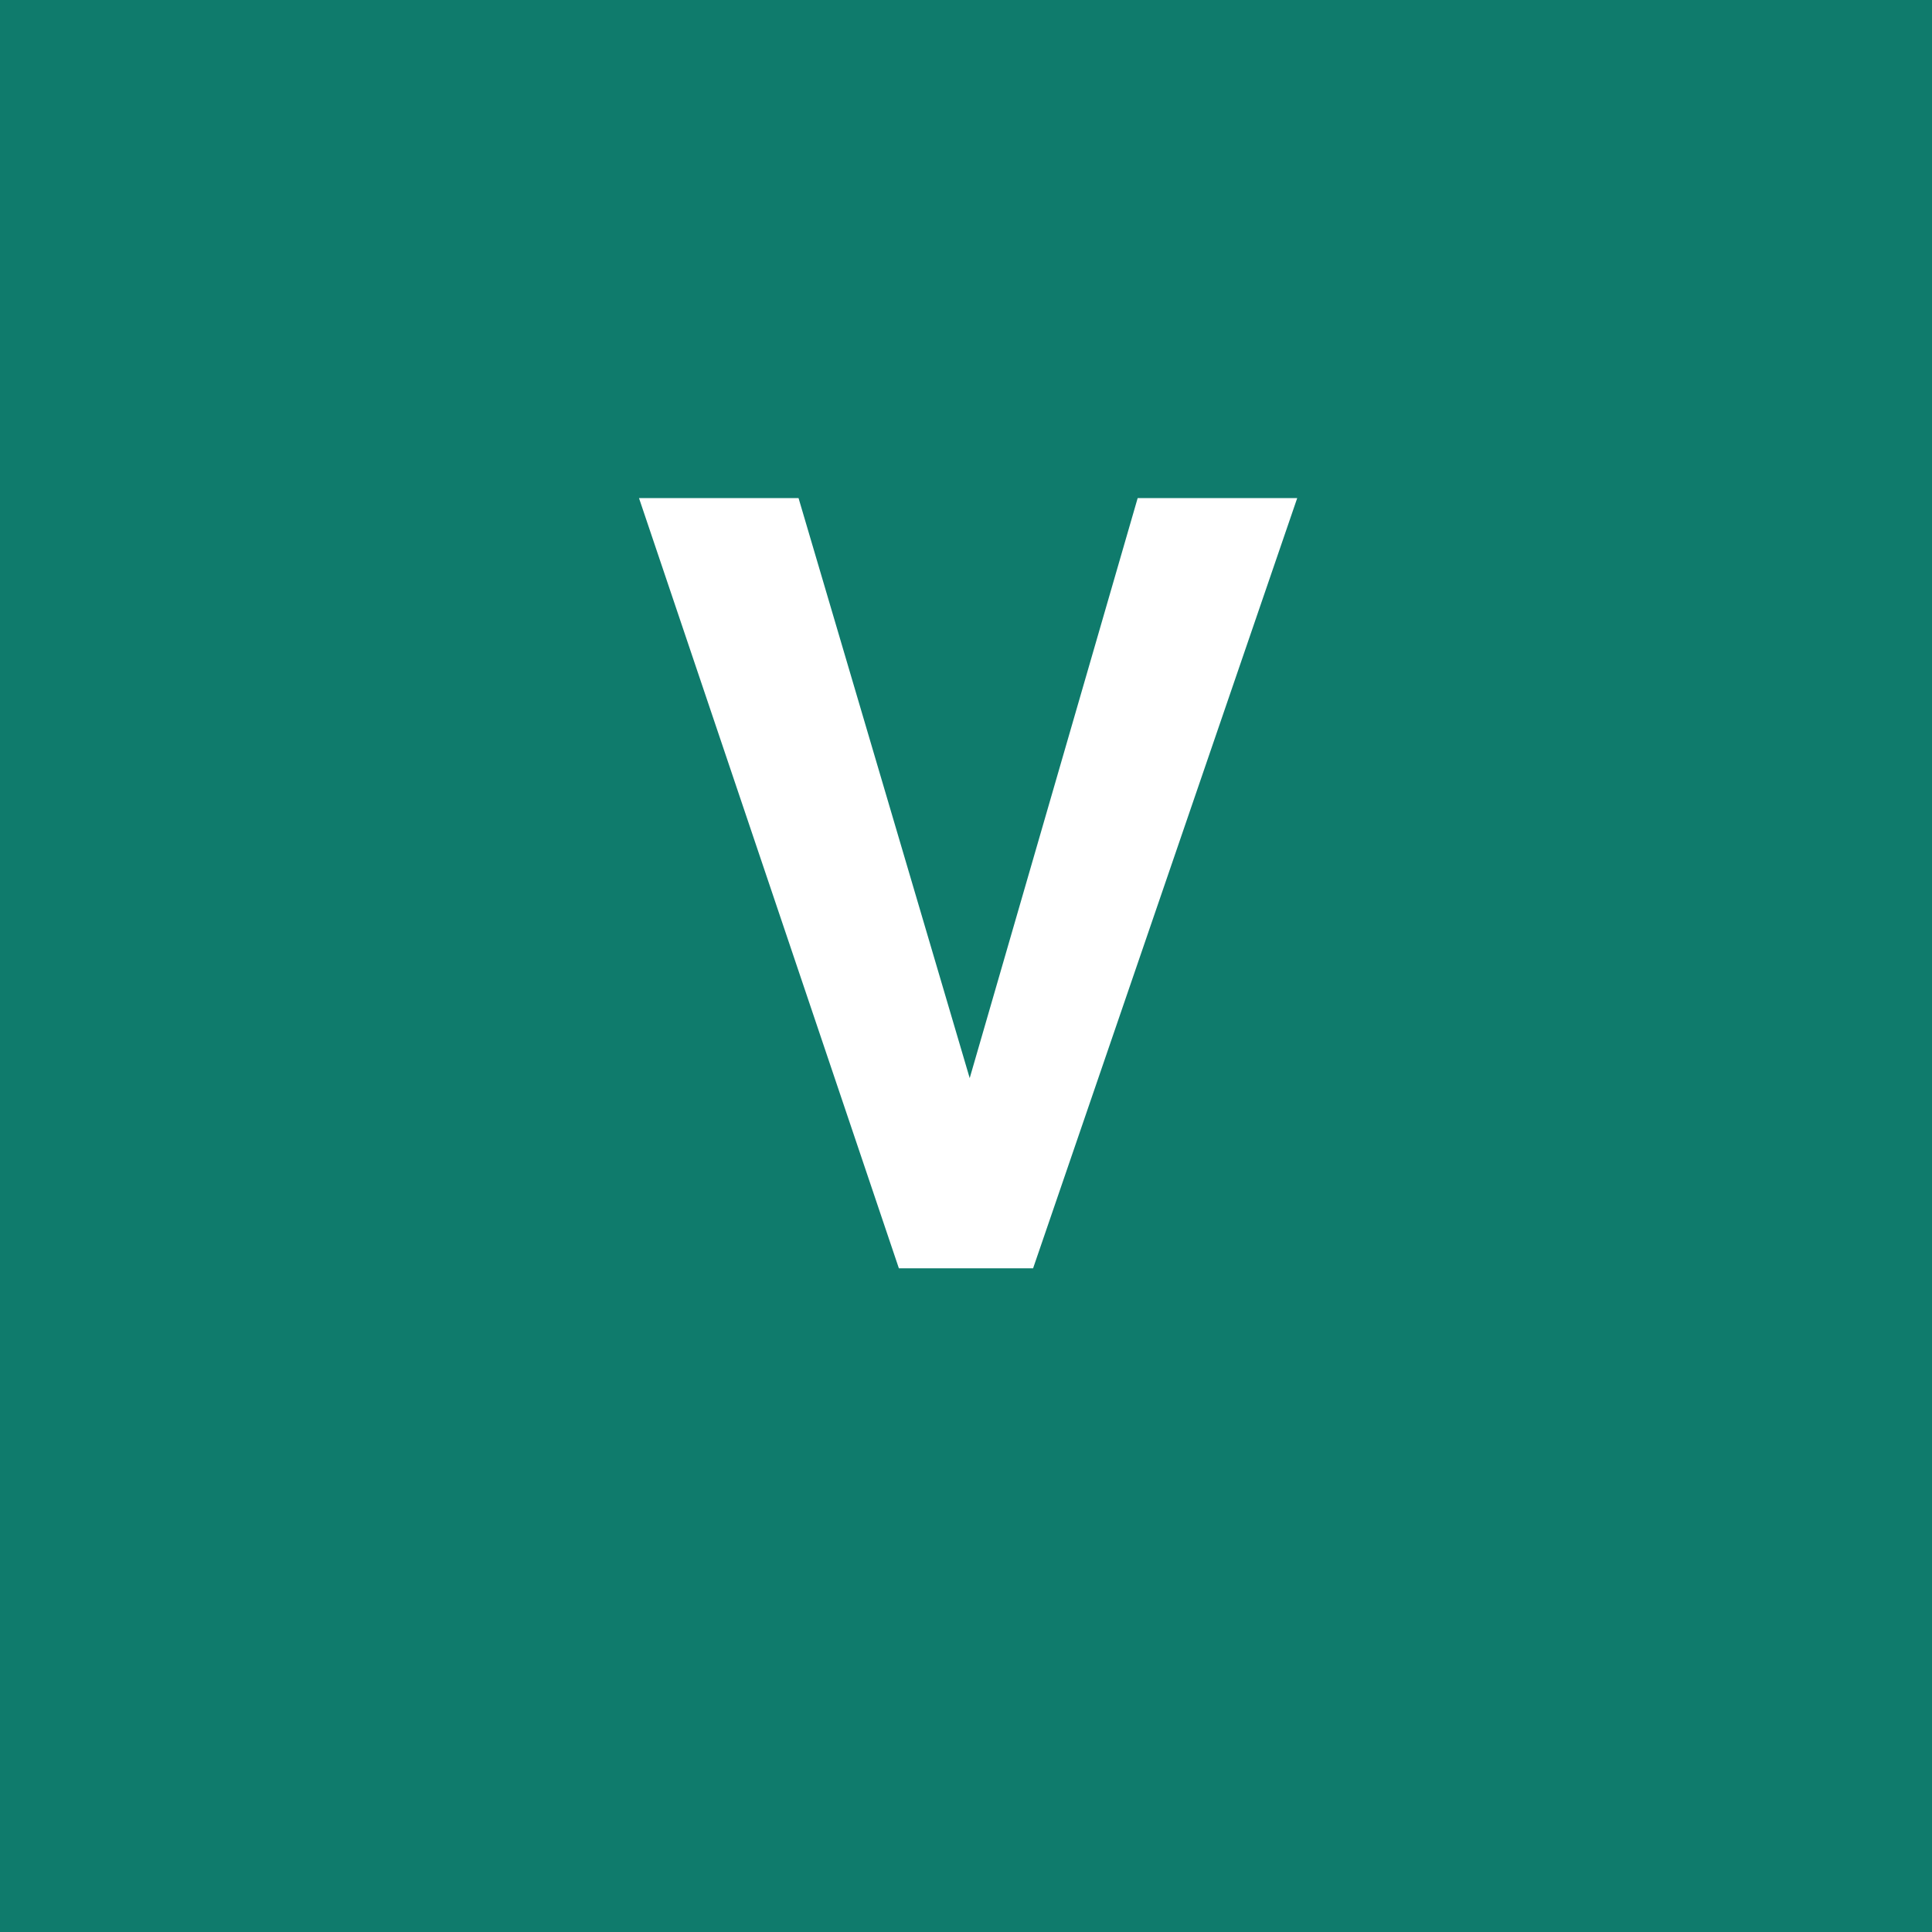
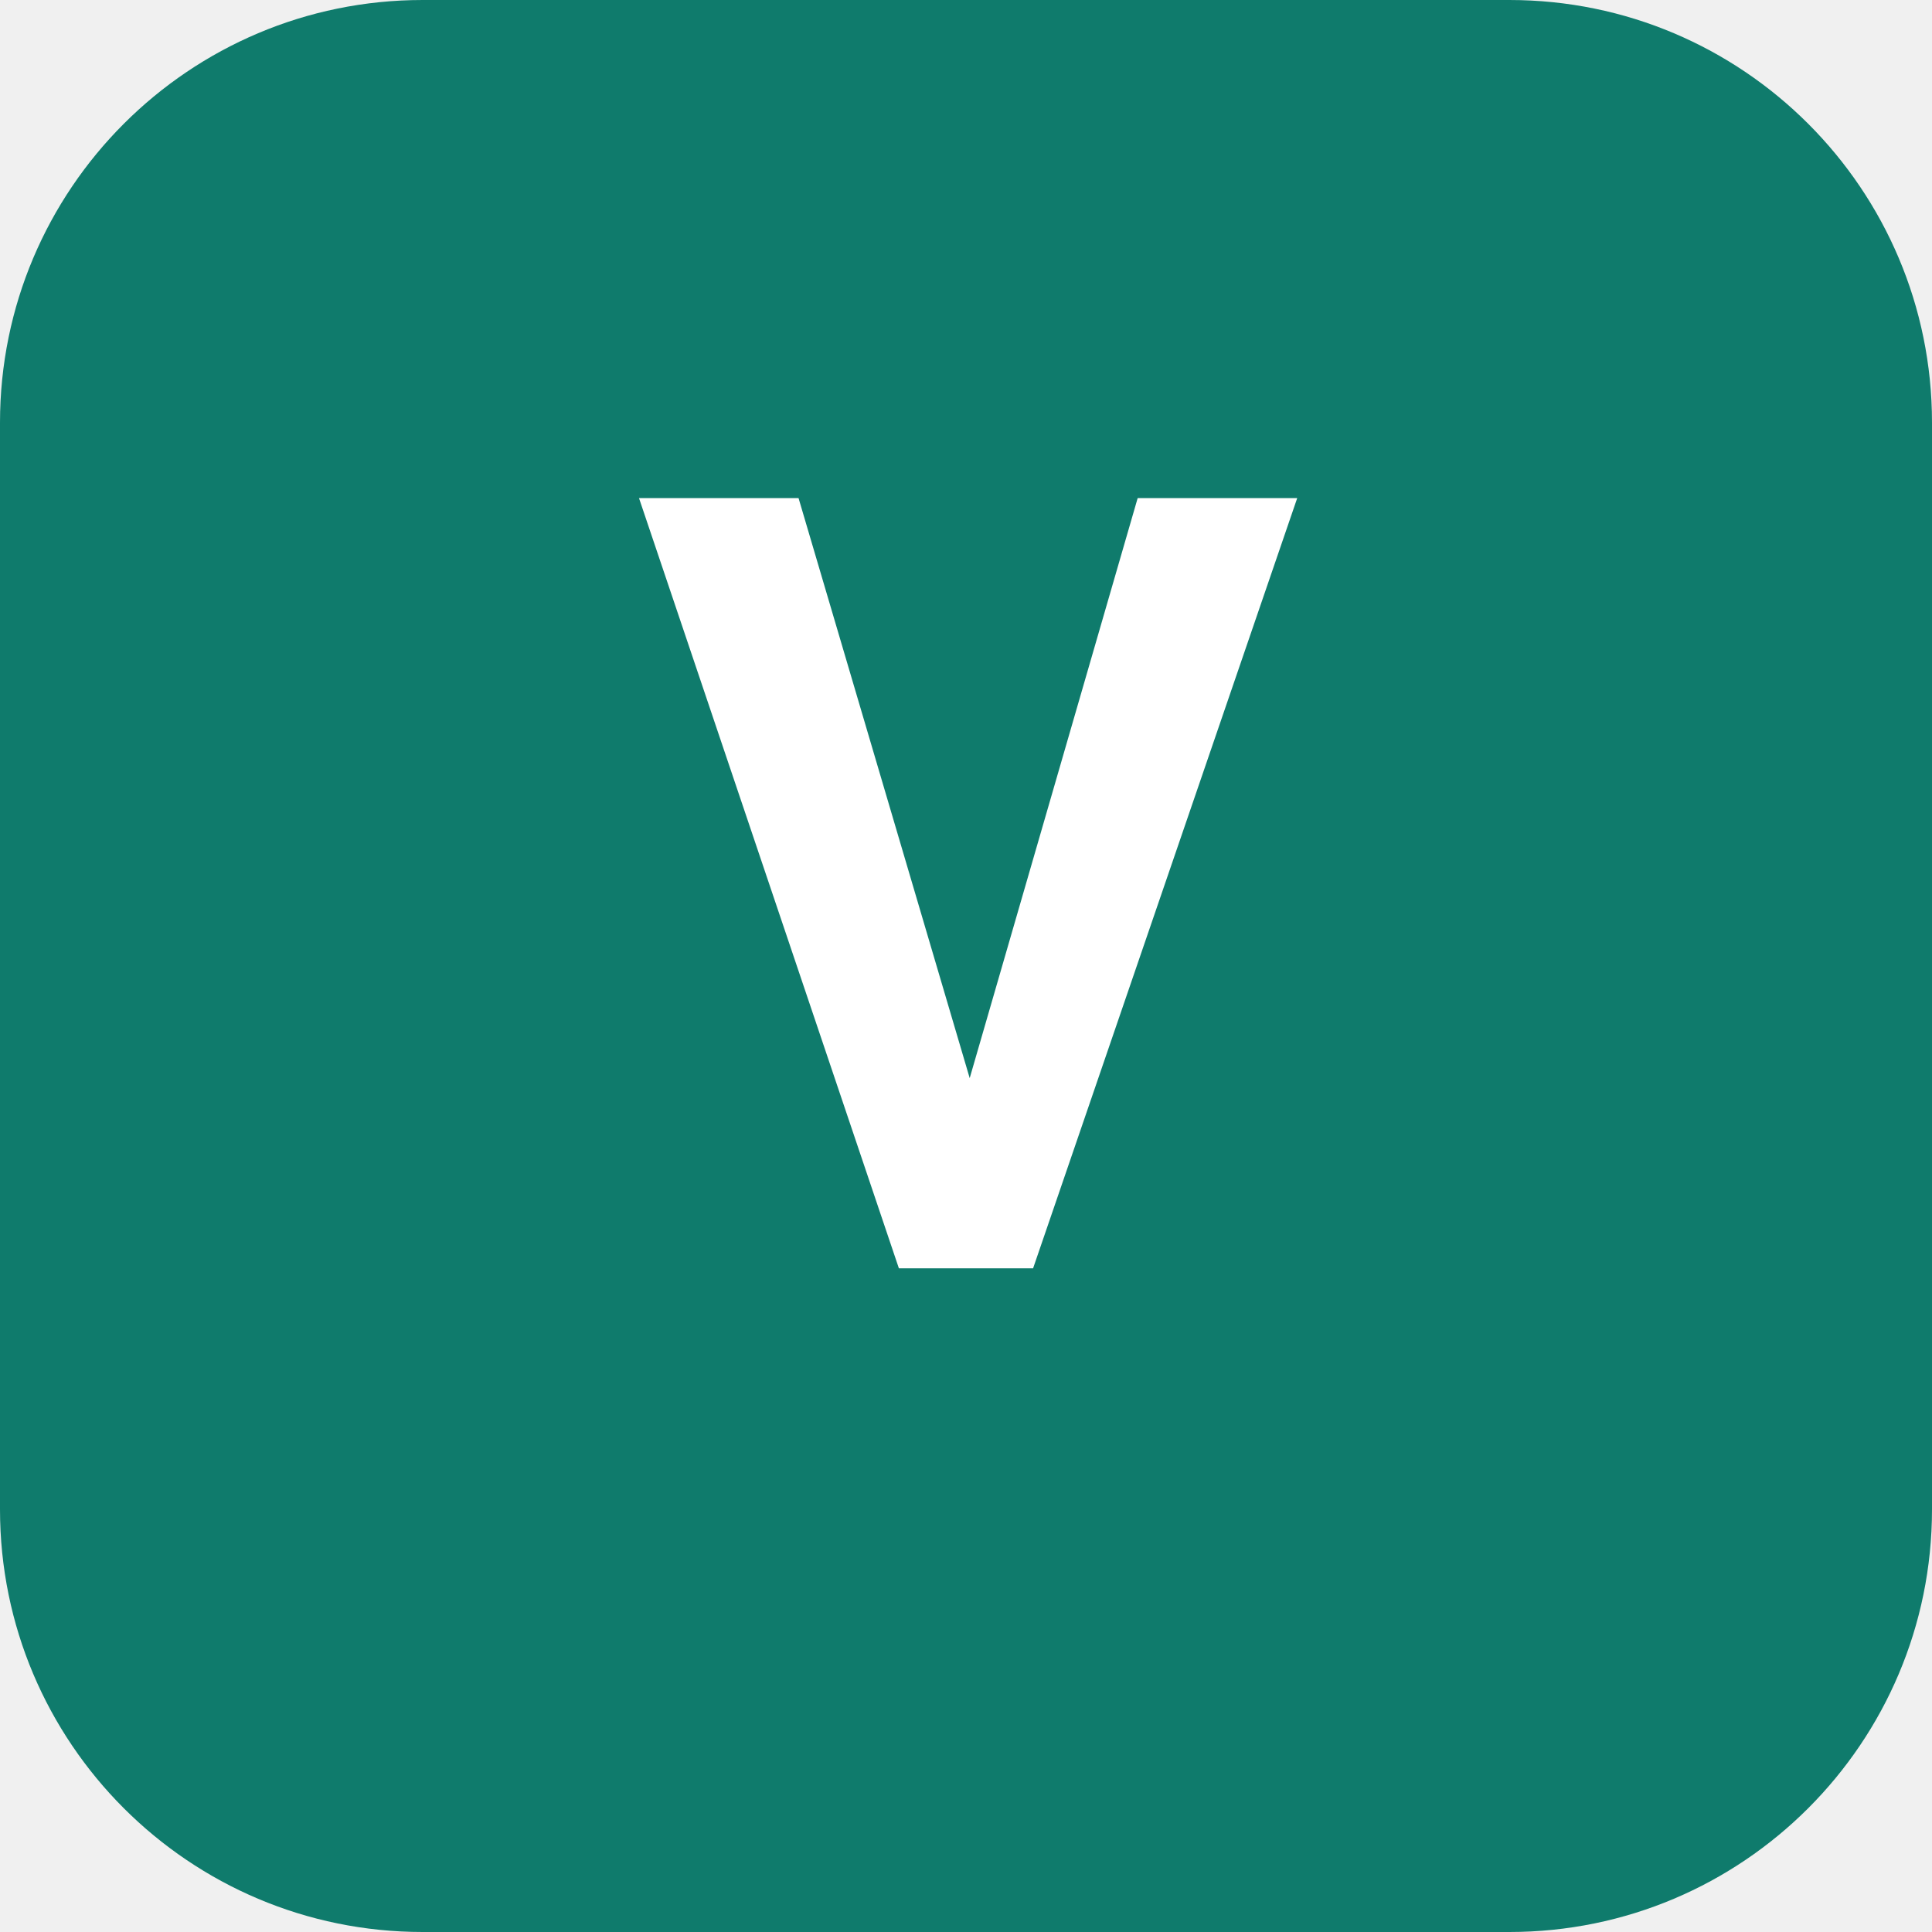
<svg xmlns="http://www.w3.org/2000/svg" viewBox="0 0 512 512" width="512" height="512">
-   <rect width="512" height="512" fill="#0f7b6c" />
+   <rect width="512" height="512" rx="112" fill="#0f7b6c" />
  <text x="256" y="272" font-family="Helvetica,Arial,sans-serif" font-size="280" font-weight="700" fill="#ffffff" text-anchor="middle" dominant-baseline="central">V</text>
</svg>
